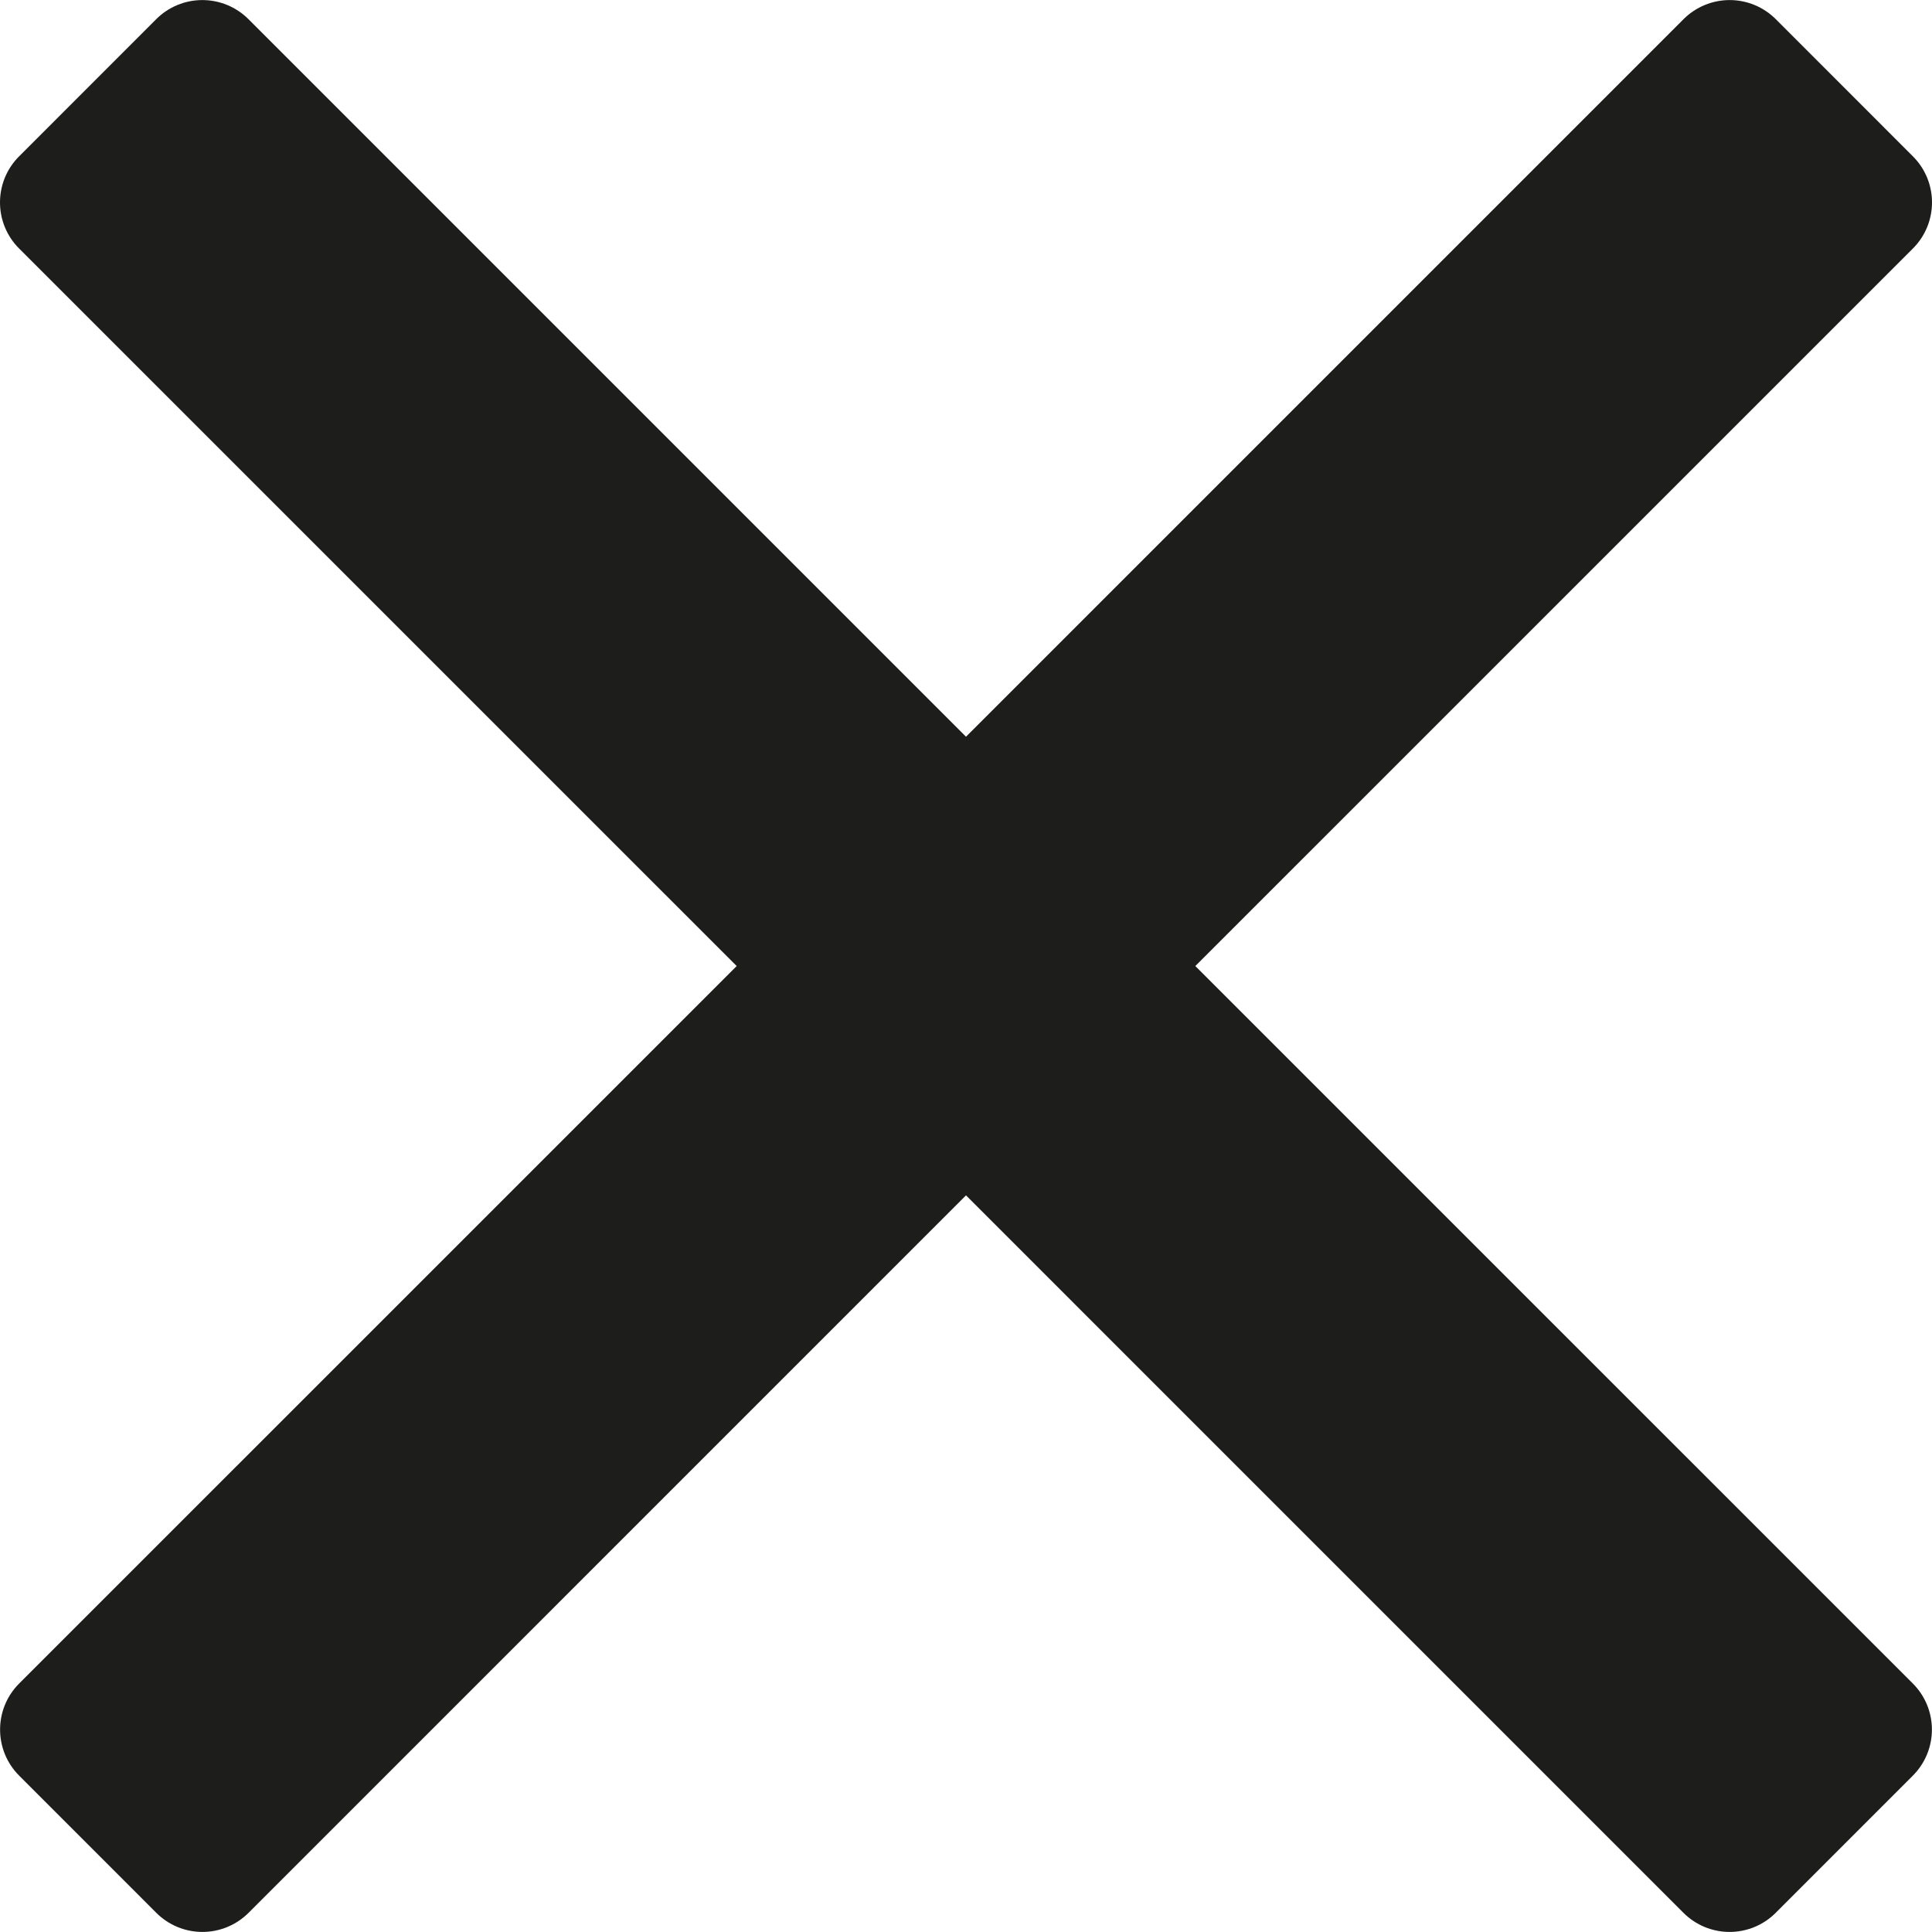
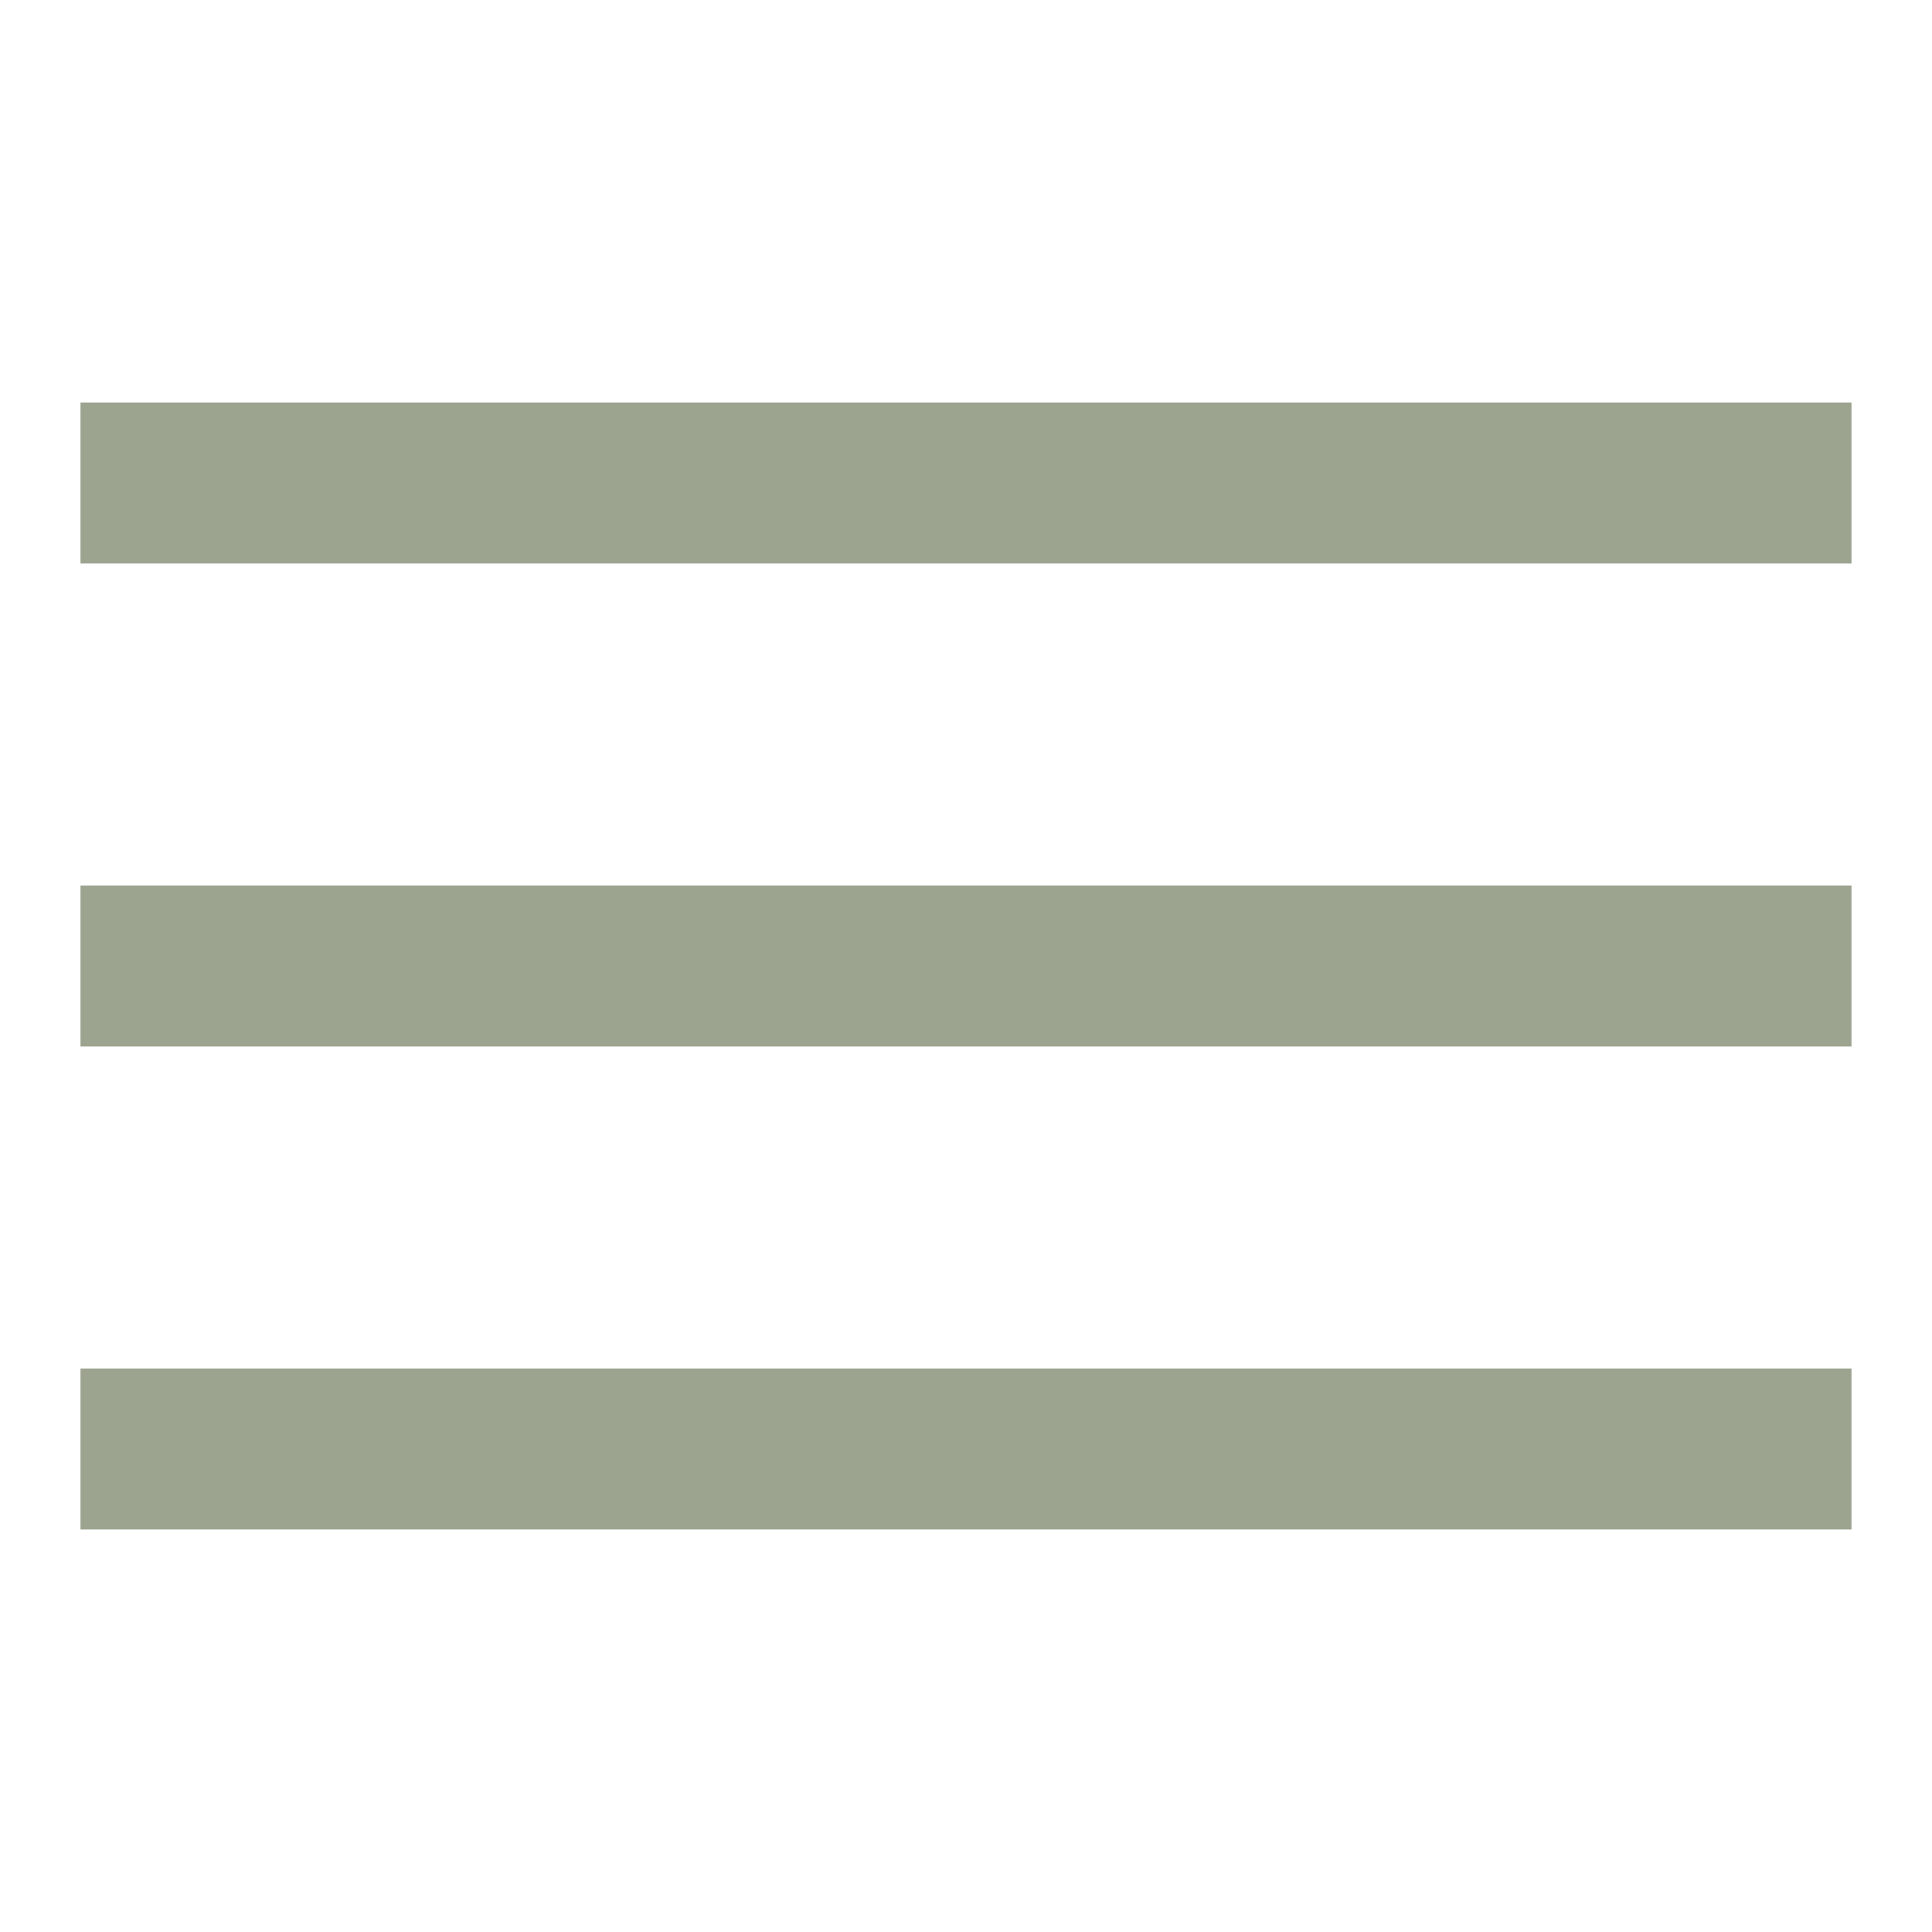
- <svg xmlns="http://www.w3.org/2000/svg" fill="#1D1D1B" height="700px" width="700px" version="1.1" id="Capa_1" viewBox="0 0 460.775 460.775" xml:space="preserve">
-   <path d="M285.08,230.397L456.218,59.27c6.076-6.077,6.076-15.911,0-21.986L423.511,4.565c-2.913-2.911-6.866-4.55-10.992-4.55  c-4.127,0-8.08,1.639-10.993,4.55l-171.138,171.14L59.25,4.565c-2.913-2.911-6.866-4.55-10.993-4.55  c-4.126,0-8.08,1.639-10.992,4.55L4.558,37.284c-6.077,6.075-6.077,15.909,0,21.986l171.138,171.128L4.575,401.505  c-6.074,6.077-6.074,15.911,0,21.986l32.709,32.719c2.911,2.911,6.865,4.55,10.992,4.55c4.127,0,8.08-1.639,10.994-4.55  l171.117-171.12l171.118,171.12c2.913,2.911,6.866,4.55,10.993,4.55c4.128,0,8.081-1.639,10.992-4.55l32.709-32.719  c6.074-6.075,6.074-15.909,0-21.986L285.08,230.397z" />
+ <svg xmlns="http://www.w3.org/2000/svg" width="800px" height="800px" viewBox="0 0 12 12">
+   <rect fill="#9CA38F" height="1" width="11" x="0.5" y="5.5" />
+   <rect fill="#9CA38F" height="1" width="11" x="0.5" y="2.5" />
+   <rect fill="#9CA38F" height="1" width="11" x="0.5" y="8.5" />
</svg>
